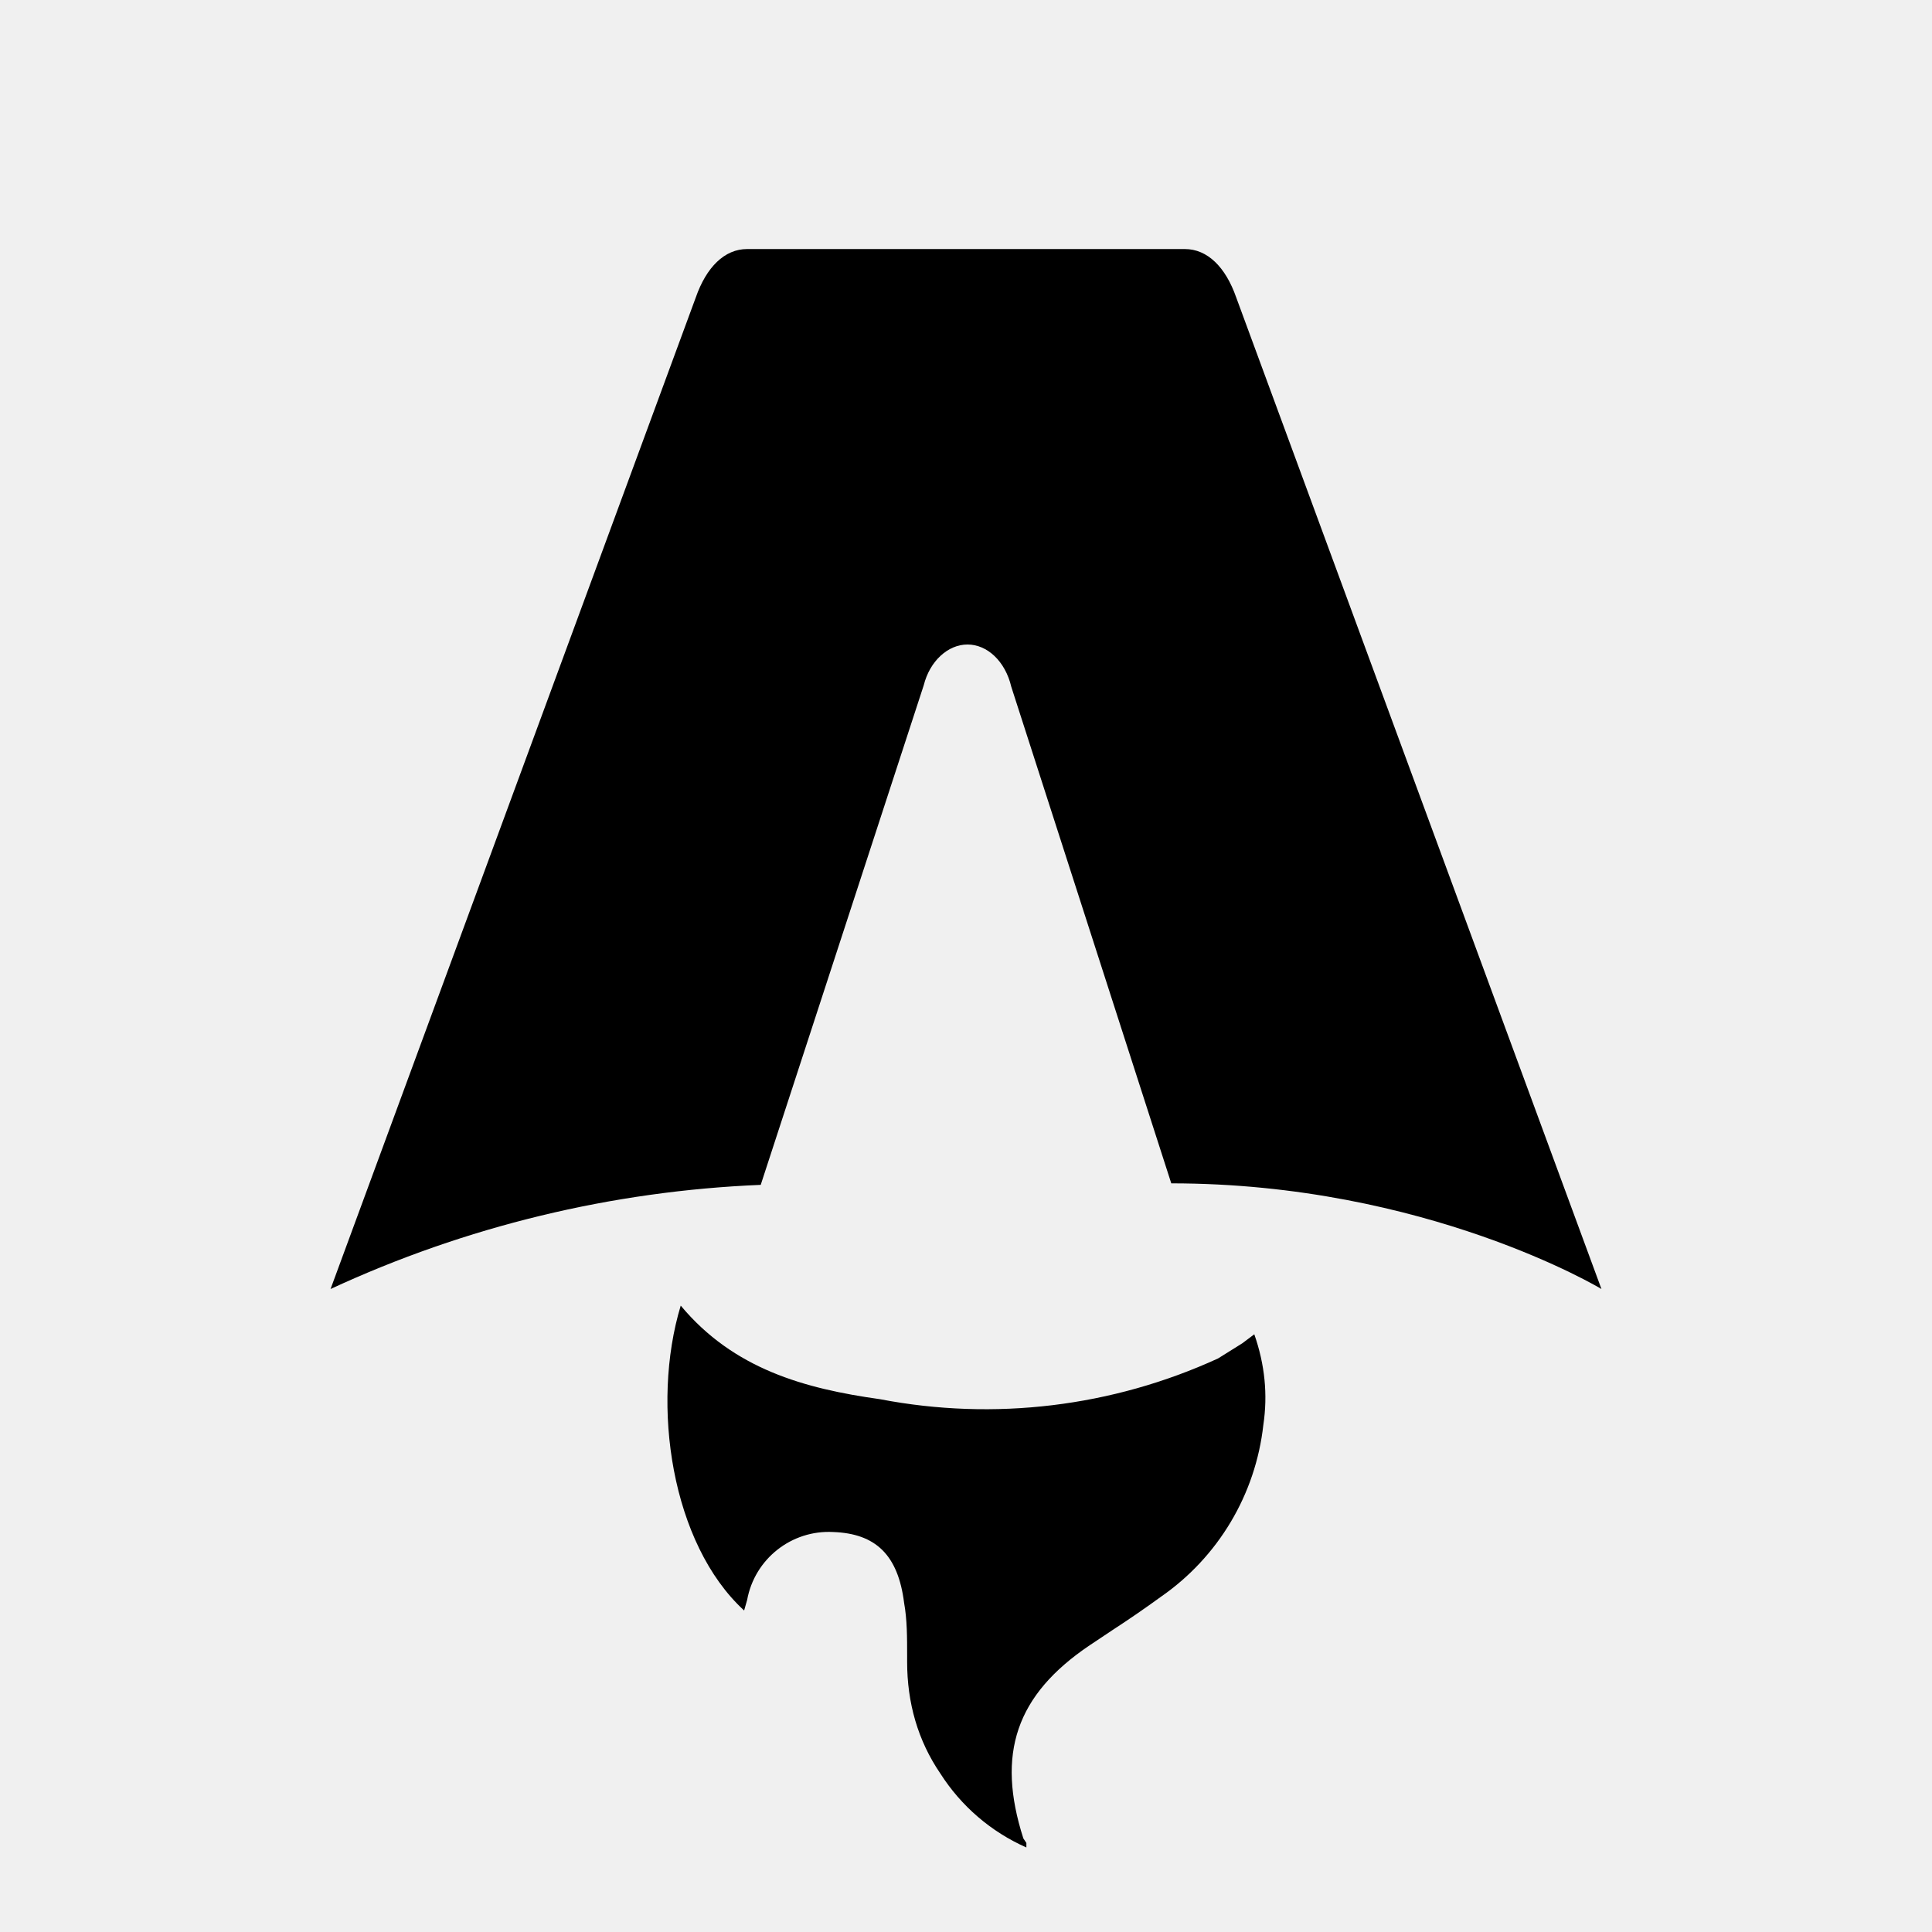
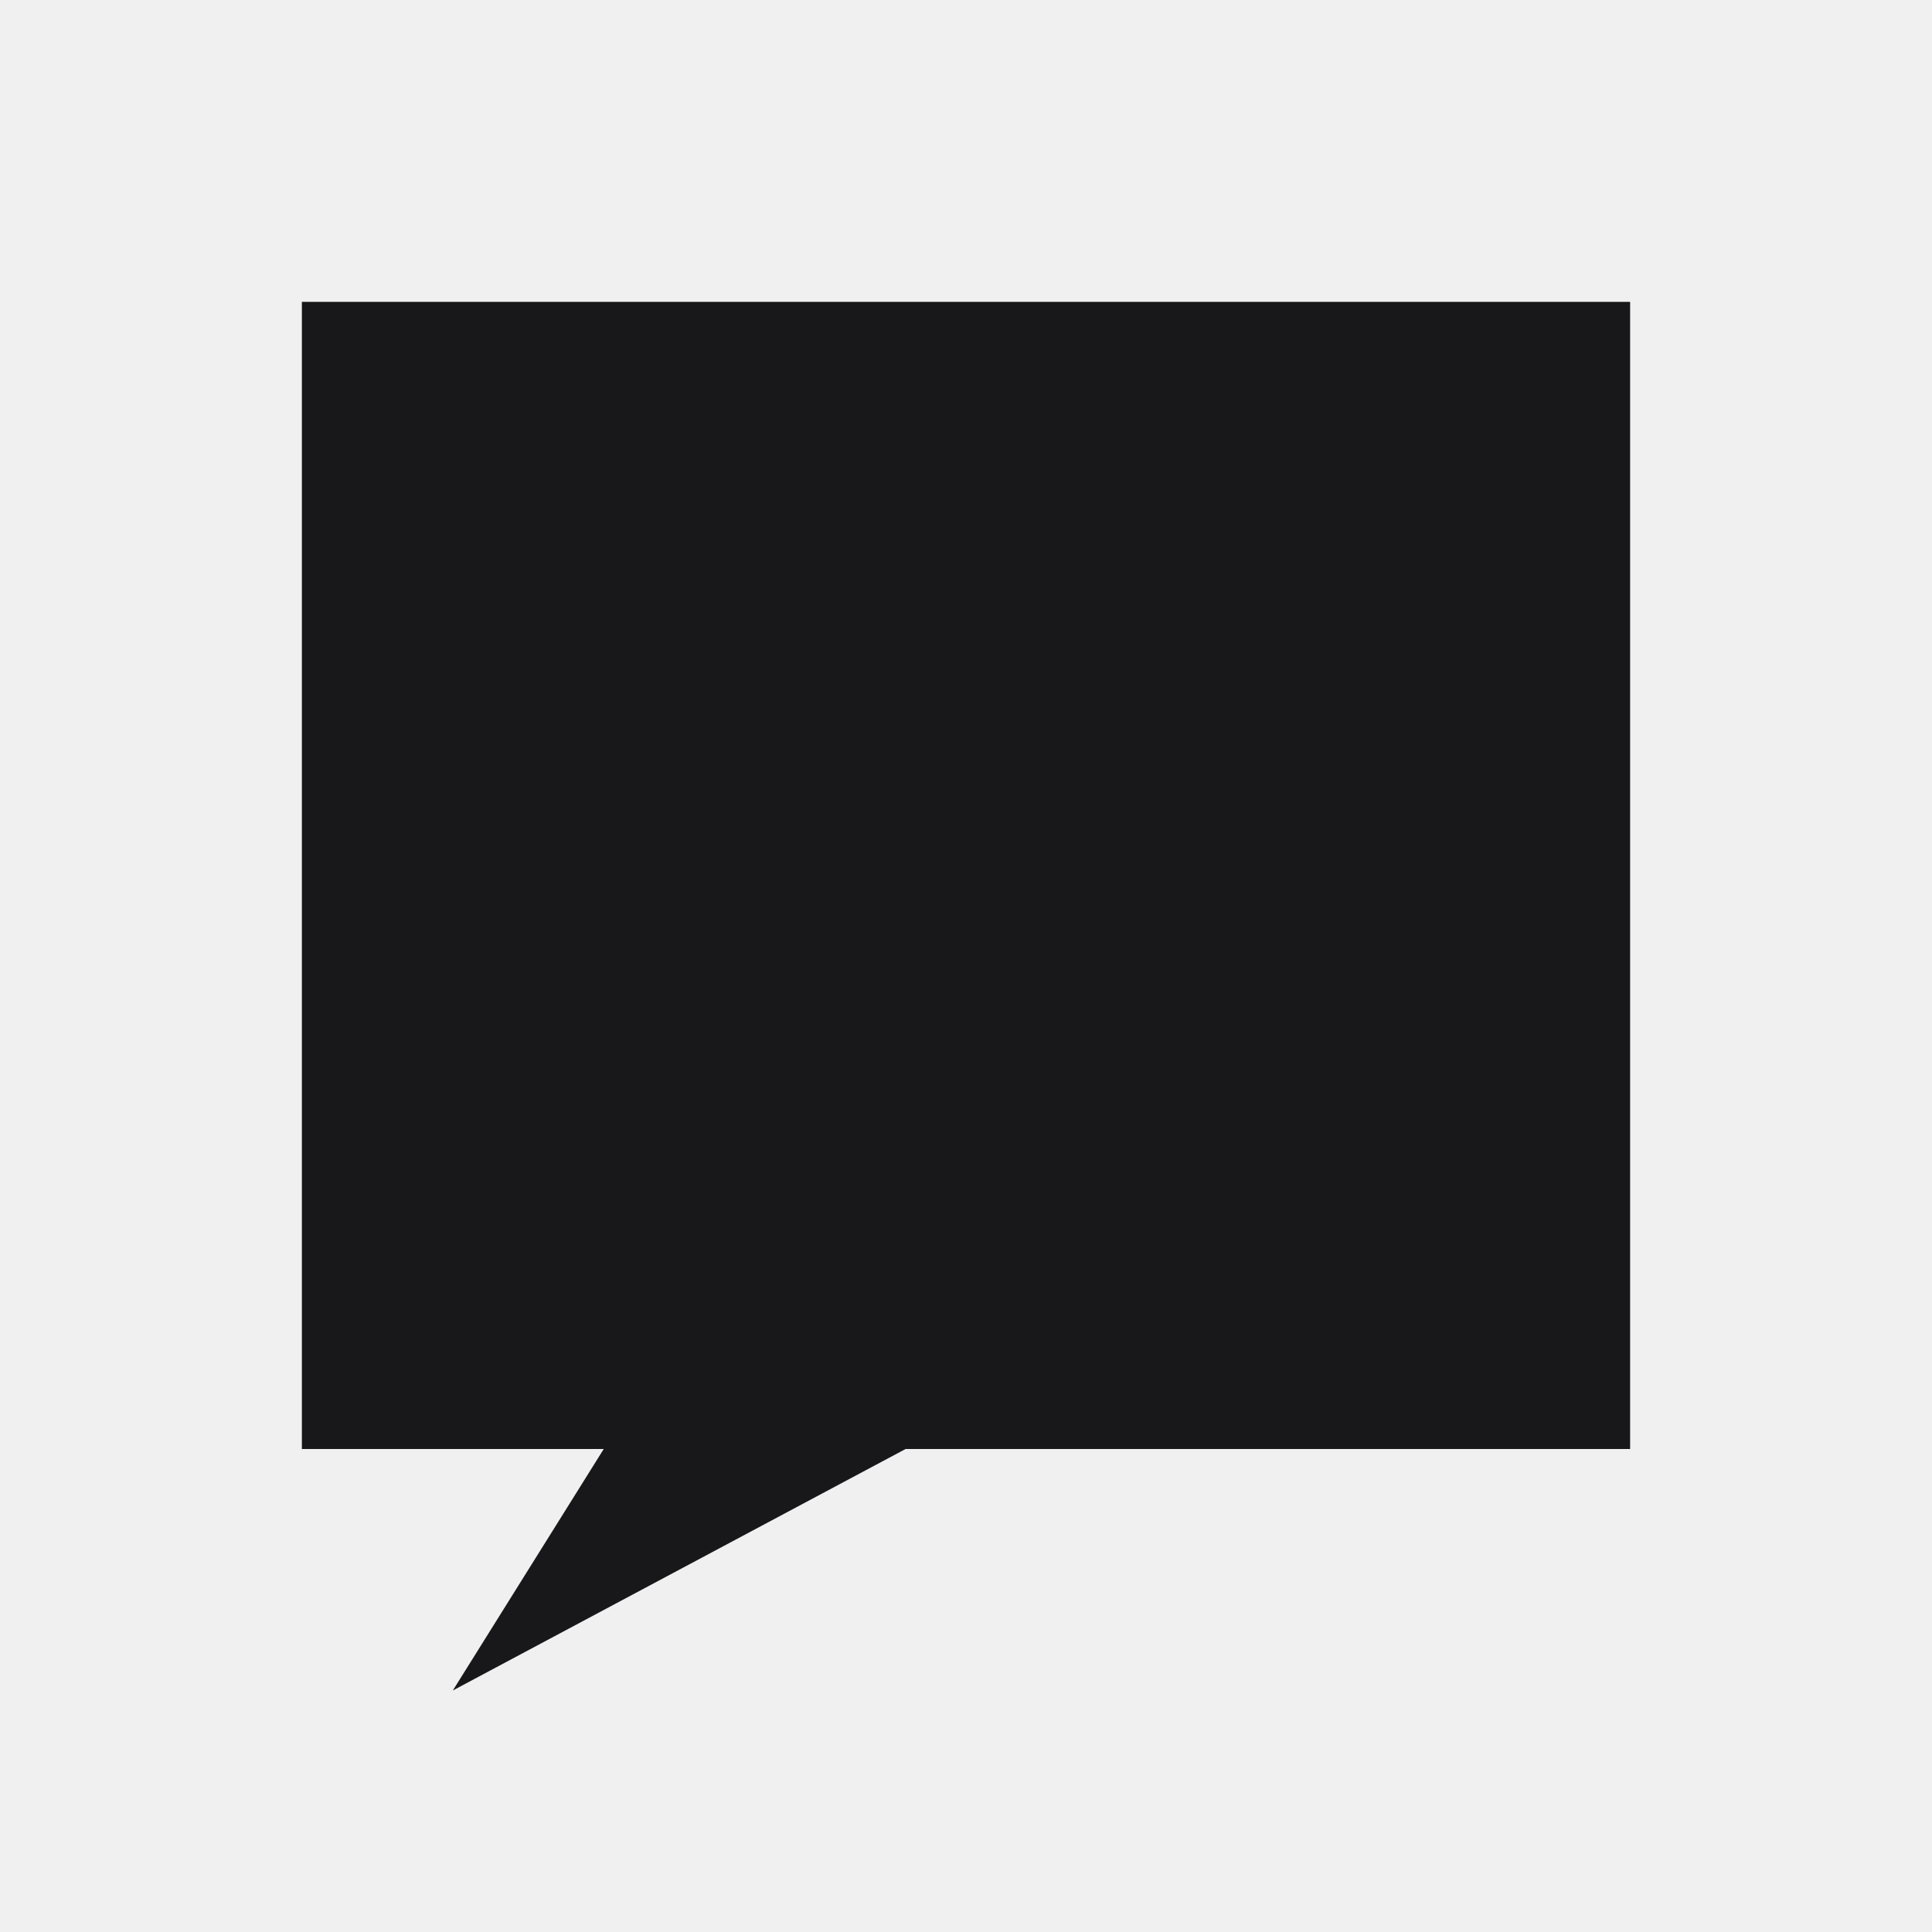
- <svg xmlns="http://www.w3.org/2000/svg" fill="none" viewBox="0 0 128 128">
-   <path d="M50.4 78.5a75.1 75.1 0 0 0-28.5 6.9l24.2-65.7c.7-2 1.9-3.2 3.4-3.2h29c1.5 0 2.7 1.2 3.4 3.2l24.2 65.7s-11.6-7-28.5-7L67 45.5c-.4-1.7-1.6-2.8-2.9-2.8-1.3 0-2.5 1.1-2.9 2.7L50.4 78.5Zm-1.1 28.2Zm-4.2-20.2c-2 6.6-.6 15.8 4.2 20.2a17.5 17.5 0 0 1 .2-.7 5.5 5.5 0 0 1 5.7-4.5c2.8.1 4.3 1.5 4.7 4.7.2 1.1.2 2.3.2 3.5v.4c0 2.7.7 5.2 2.2 7.4a13 13 0 0 0 5.7 4.9v-.3l-.2-.3c-1.8-5.6-.5-9.5 4.4-12.8l1.5-1a73 73 0 0 0 3.2-2.2 16 16 0 0 0 6.8-11.4c.3-2 .1-4-.6-6l-.8.6-1.6 1a37 37 0 0 1-22.4 2.7c-5-.7-9.7-2-13.2-6.2Z" />
+ <svg xmlns="http://www.w3.org/2000/svg" viewBox="0 0 128 128">
+   <path d="M20 20 H108 V96 H60 L30 112 L40 96 H20 V20 Z" fill="#18181b" stroke="none" />
  <style>
-         path { fill: #000; }
-         @media (prefers-color-scheme: dark) {
-             path { fill: #FFF; }
-         }
-     </style>
+     @media (prefers-color-scheme: dark) {
+       path { fill: #ffffff; }
+     }
+   </style>
</svg>
